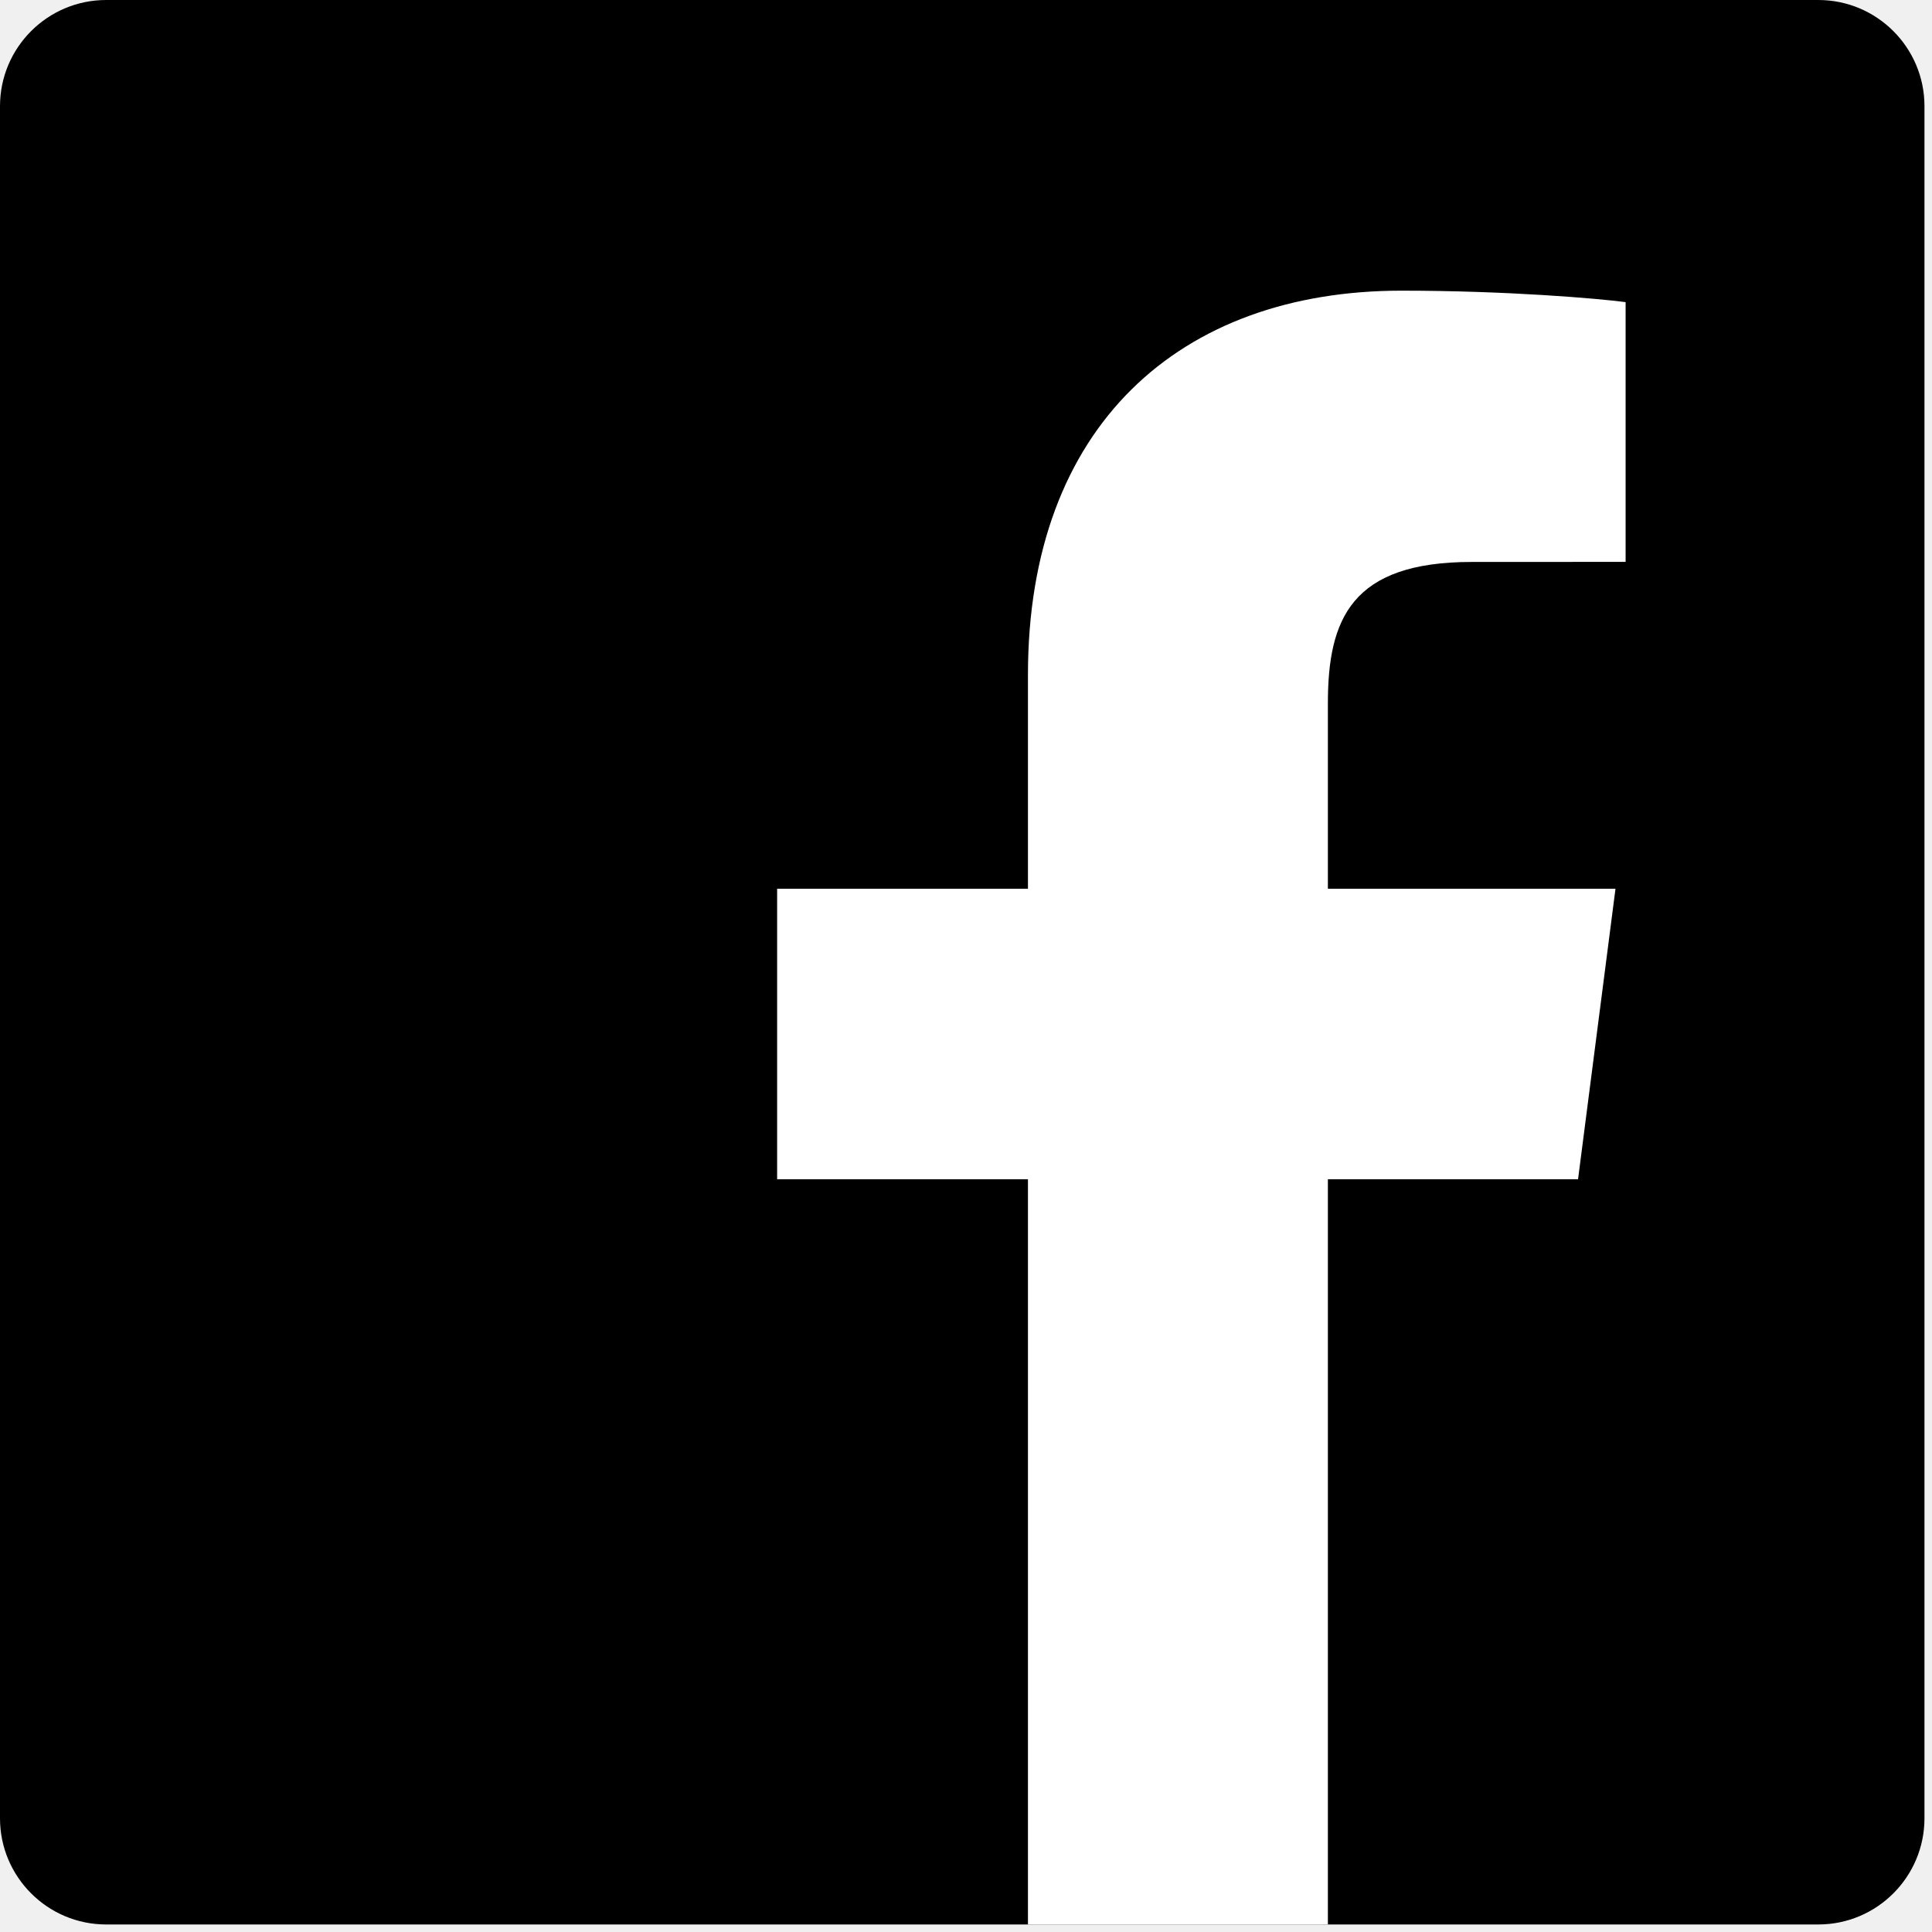
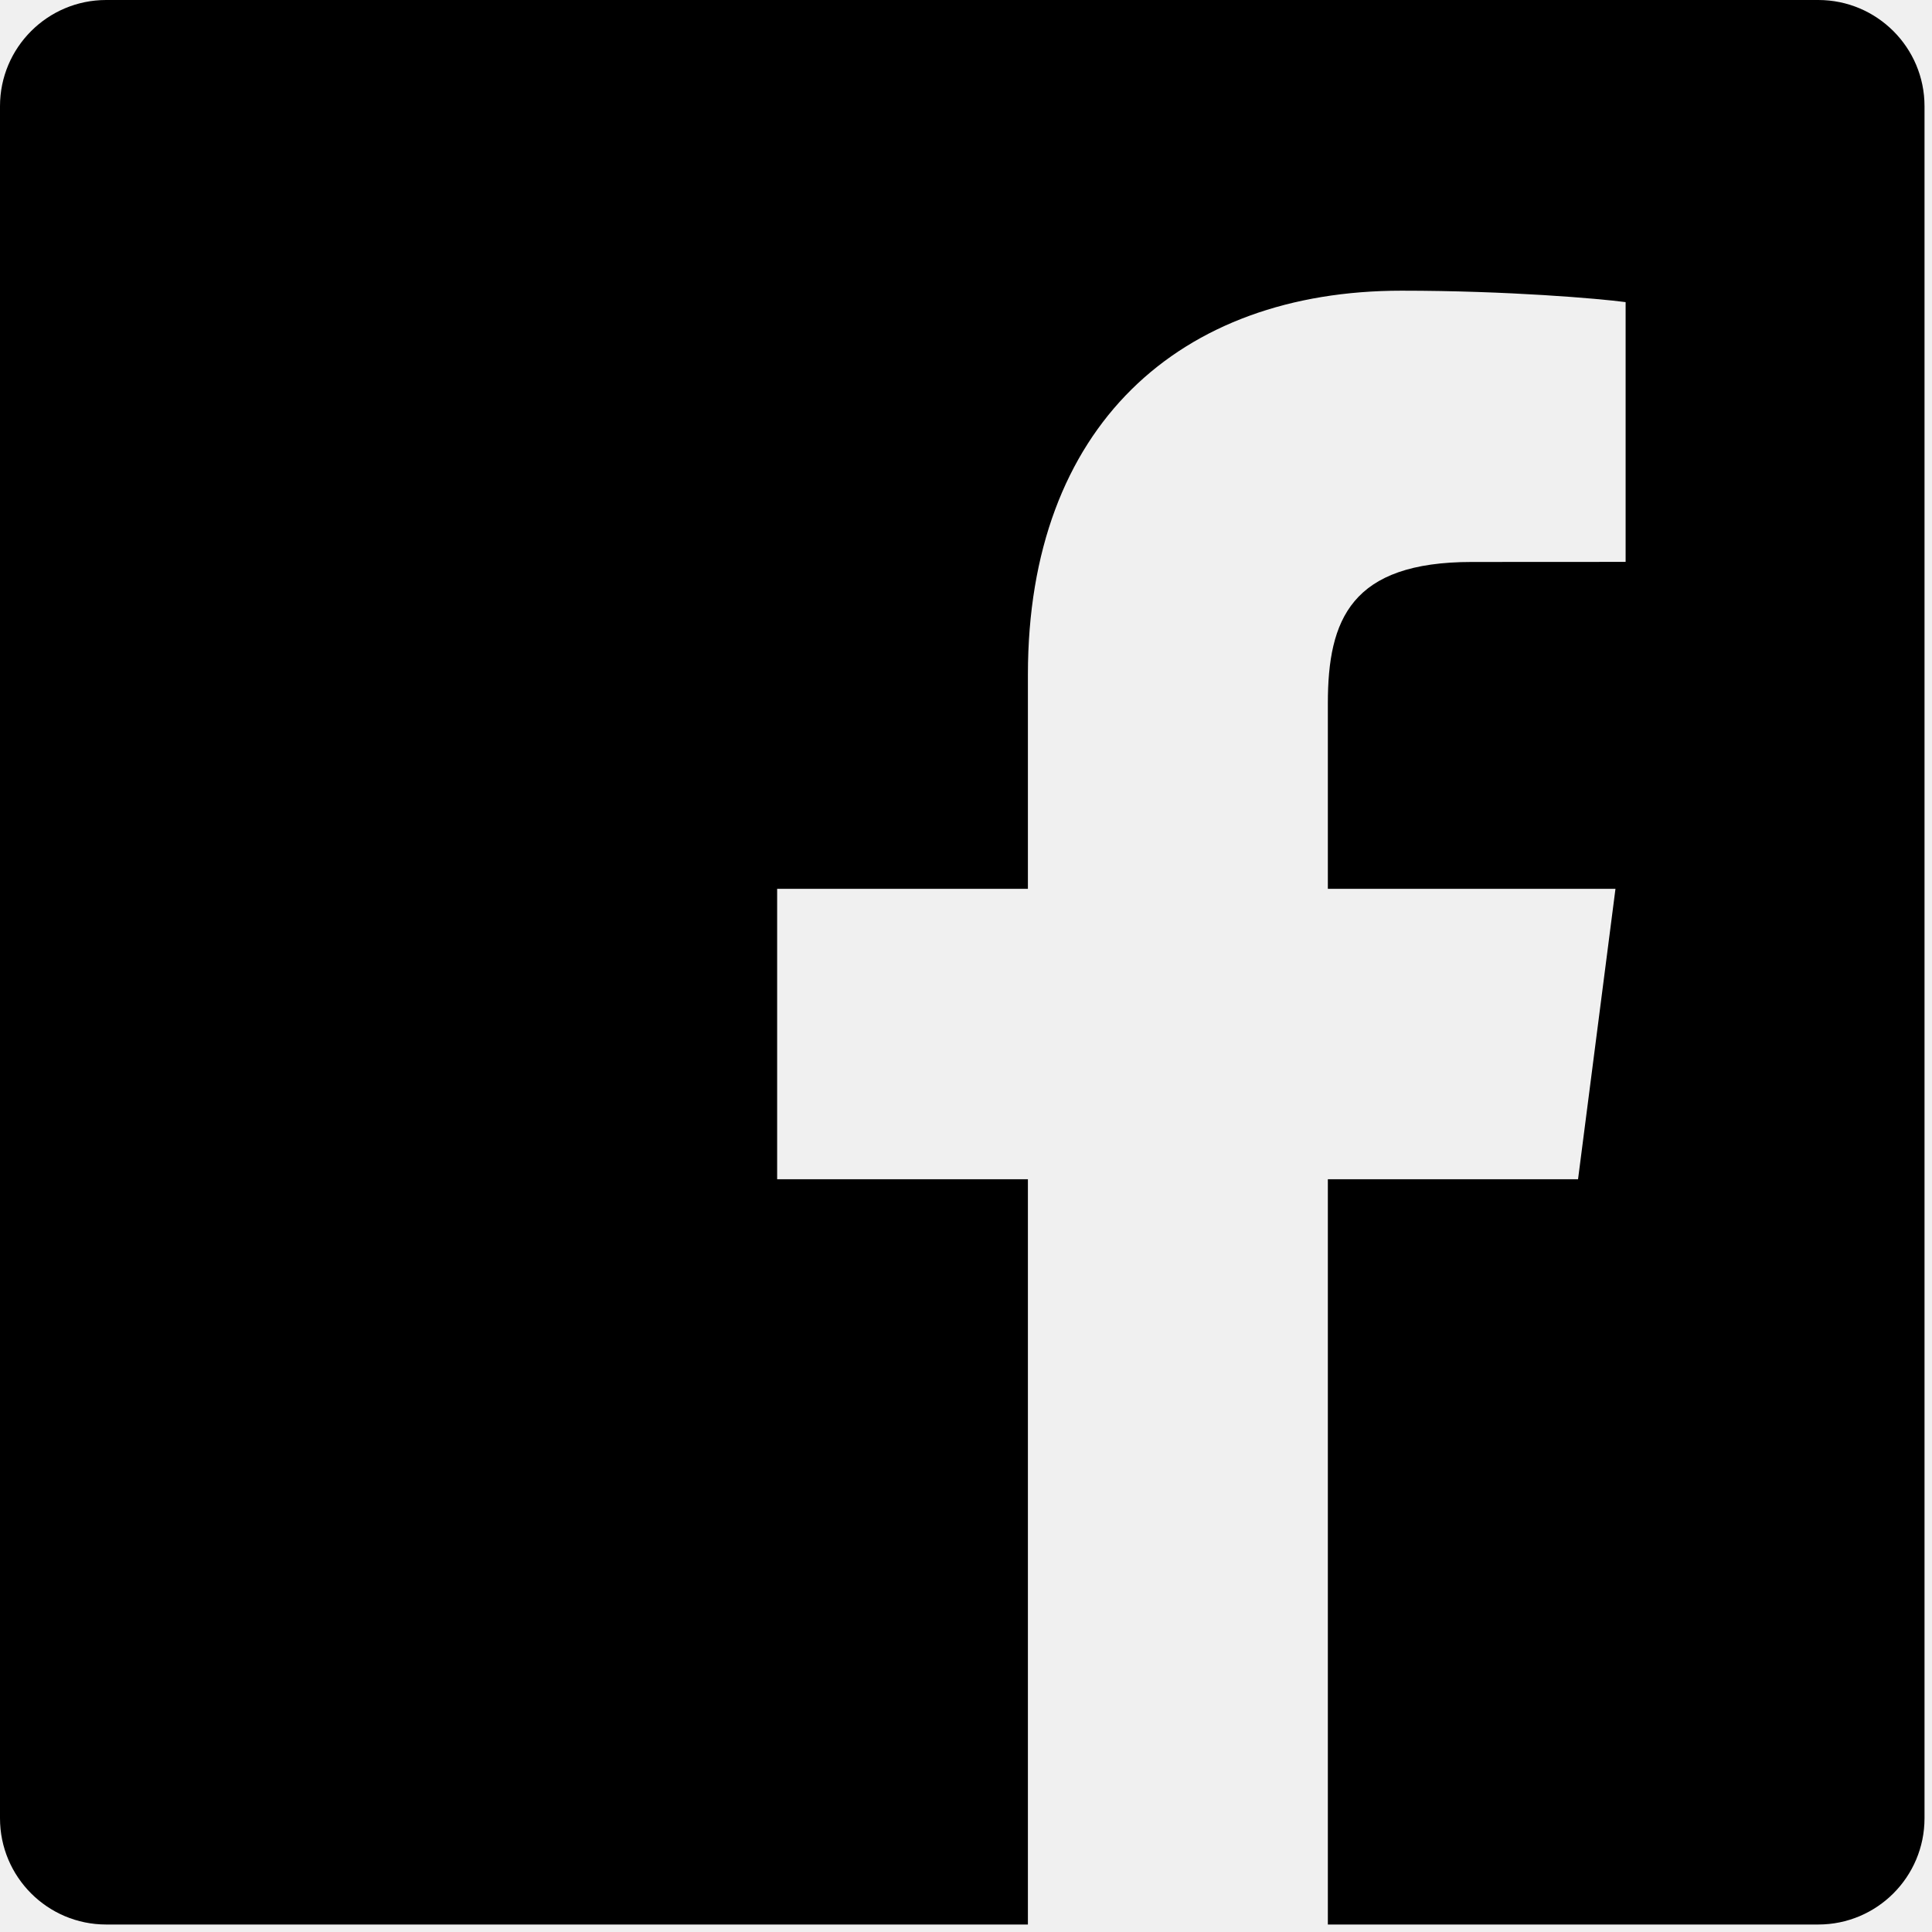
- <svg xmlns="http://www.w3.org/2000/svg" width="29px" height="29px" viewBox="0 0 29 29" version="1.1">
-   <g id="[Logo] Facebook--Guidelines" stroke="none" stroke-width="1" fill="none" fill-rule="evenodd">
-     <g id="[Logo] Facebook--icons-badges-variations" transform="translate(-719, -470)" fill-rule="nonzero">
-       <g id="[Logo] Facebook--[Logo]-Facebook" transform="translate(719, 470)">
-         <g id="[Logo] Facebook--Group">
-           <path d="M27.293,28.887 C28.173,28.887 28.887,28.173 28.887,27.293 L28.887,1.594 C28.887,0.714 28.173,0 27.293,0 L1.594,0 C0.714,0 0,0.714 0,1.594 L0,27.293 C0,28.173 0.714,28.887 1.594,28.887 L27.293,28.887" id="[Logo] Facebook--Path" fill="#000000" />
-           <path d="M19.932,28.887 L19.932,17.701 L23.687,17.701 L24.249,13.341 L19.932,13.341 L19.932,10.557 C19.932,9.295 20.282,8.435 22.092,8.435 L24.401,8.434 L24.401,4.535 C24.001,4.482 22.631,4.363 21.037,4.363 C17.708,4.363 15.43,6.395 15.43,10.126 L15.43,13.341 L11.665,13.341 L11.665,17.701 L15.43,17.701 L15.43,28.887 L19.932,28.887" id="[Logo] Facebook--Path" fill="#FFFFFF" />
+ <svg xmlns="http://www.w3.org/2000/svg" width="24px" height="24px" viewBox="0 0 24 24" version="1.1">
+   <g id="Guidelines" stroke="none" stroke-width="1" fill="none" fill-rule="evenodd">
+     <g id="icons-badges-variations" transform="translate(-676, -311)" fill="#000000" fill-rule="nonzero">
+       <g id="[Logo]-Facebook" transform="translate(676, 311)">
+         <g id="Group">
+           <path d="M16.495,23.907 L16.495,14.649 L19.603,14.649 L20.068,11.041 L16.495,11.041 L16.495,8.737 C16.495,7.693 16.785,6.981 18.283,6.981 L20.194,6.98 L20.194,3.753 C19.863,3.709 18.729,3.611 17.41,3.611 C14.655,3.611 12.769,5.292 12.769,8.38 L12.769,11.041 L9.654,11.041 L9.654,14.649 L12.769,14.649 L12.769,23.907 L1.319,23.907 C0.591,23.907 -4.26325641e-14,23.316 -4.26325641e-14,22.587 L-4.26325641e-14,1.319 C-4.26325641e-14,0.591 0.591,1.13686838e-13 1.319,1.13686838e-13 L22.587,1.13686838e-13 C23.316,1.13686838e-13 23.907,0.591 23.907,1.319 L23.907,22.587 C23.907,23.316 23.316,23.907 22.587,23.907 L16.495,23.907 Z" id="Combined-Shape" />
        </g>
      </g>
    </g>
  </g>
</svg>
